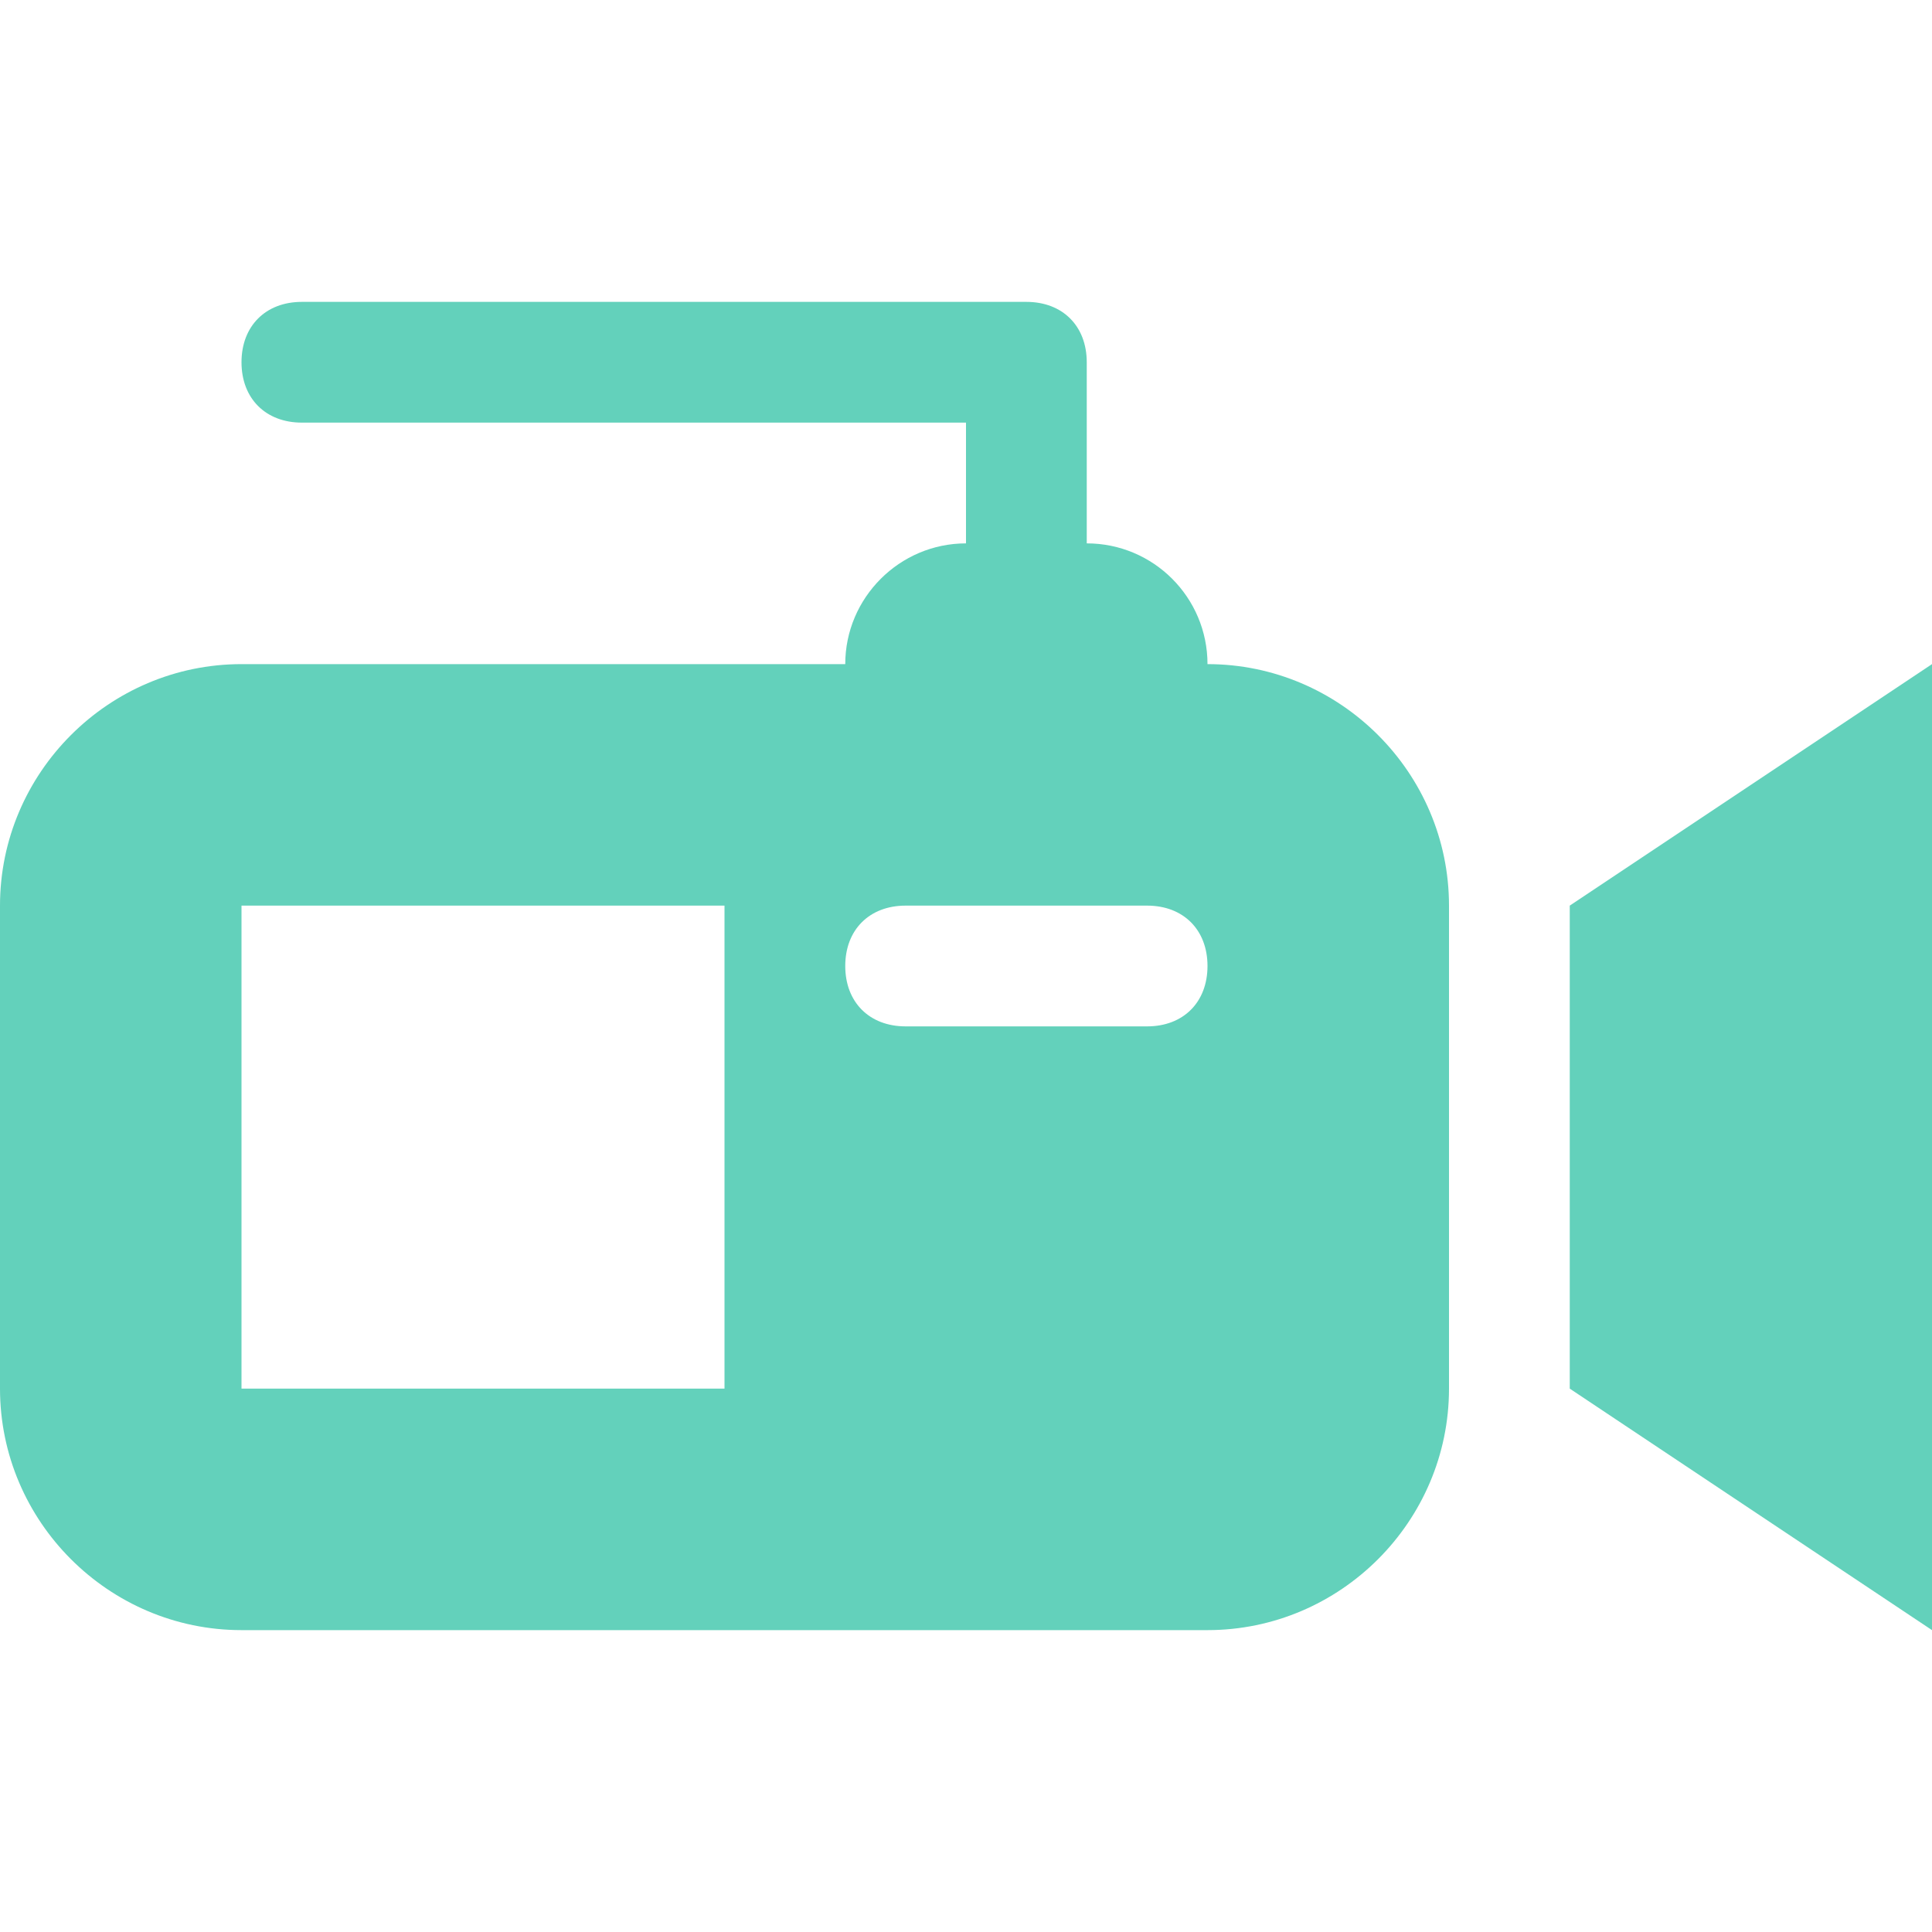
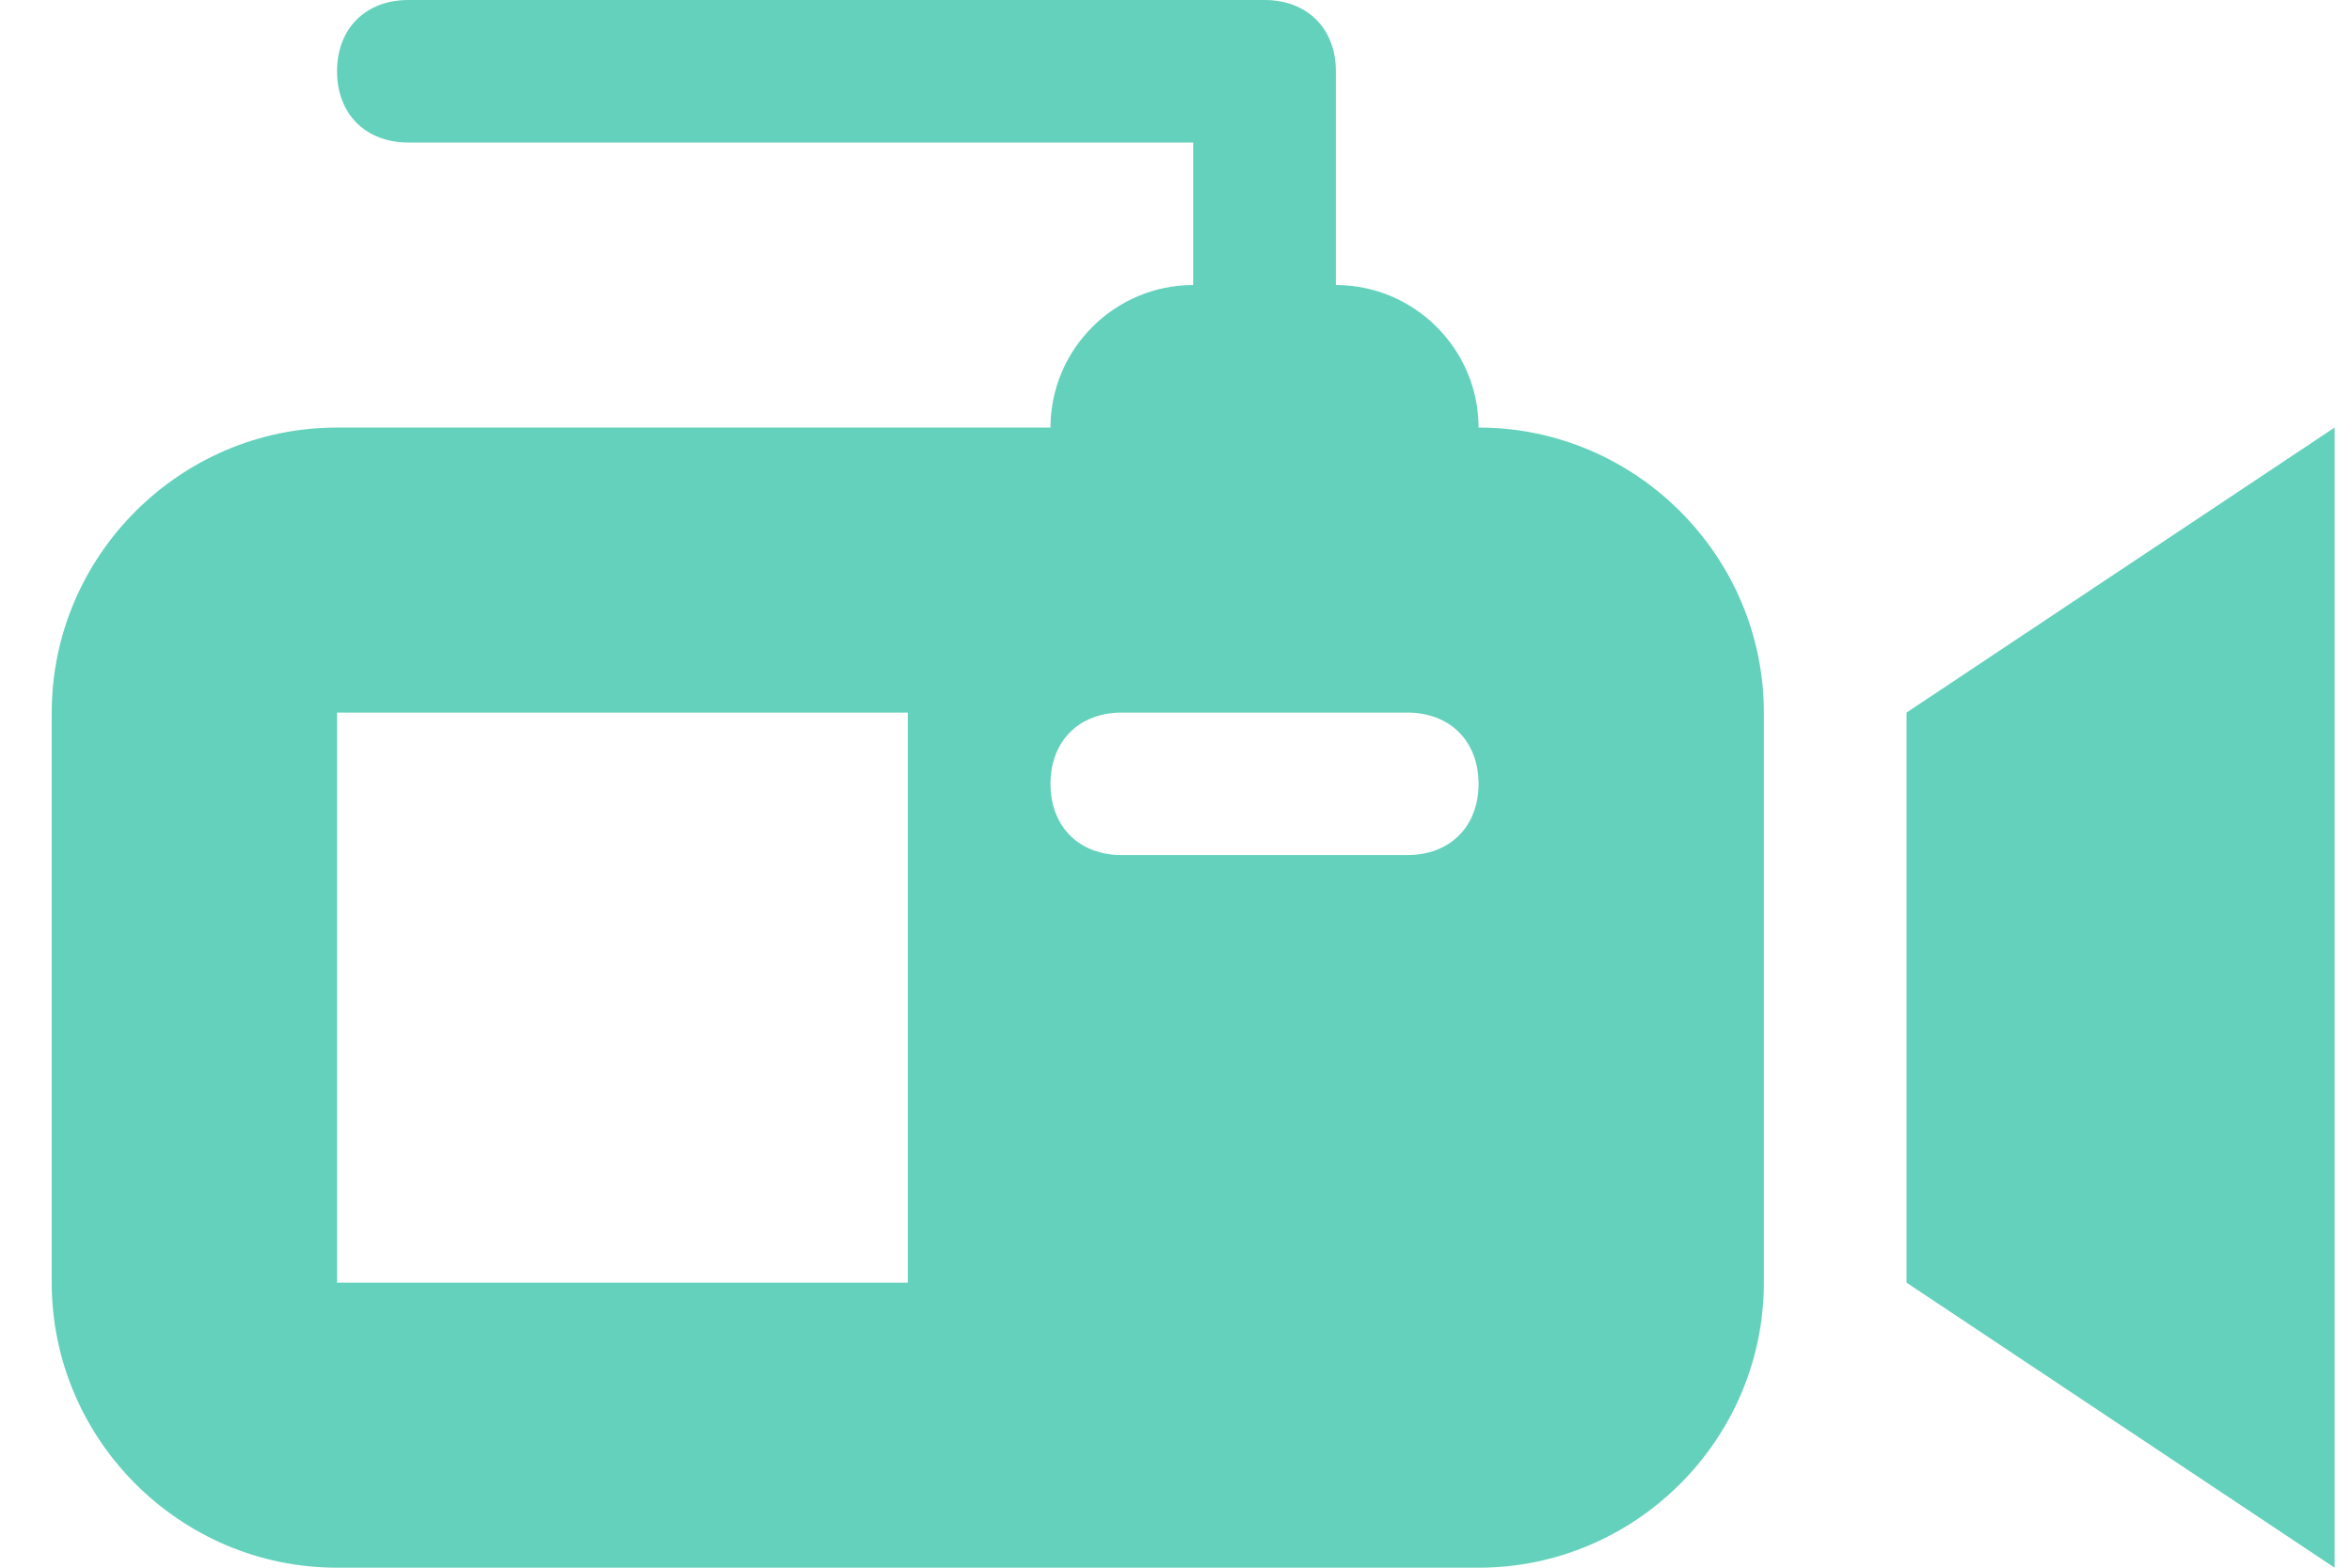
- <svg xmlns="http://www.w3.org/2000/svg" viewBox="0 0 32 32">
-   <path fill="#63D1BB" d="m26 15 6-4v16l-6-4v-8Zm-2 0v8c0 2.2-1.8 4-4 4H4c-2.2 0-4-1.8-4-4v-8c0-2.2 1.8-4 4-4h10c0-1.1.9-2 2-2V7H5c-.6 0-1-.4-1-1s.4-1 1-1h12c.6 0 1 .4 1 1v3a2 2 0 0 1 2 2c2.2 0 4 1.8 4 4Zm-12 0H4v8h8v-8Zm8 1c0-.6-.4-1-1-1h-4c-.6 0-1 .4-1 1s.4 1 1 1h4c.6 0 1-.4 1-1Z" />
+ <svg xmlns="http://www.w3.org/2000/svg" viewBox="0 0 33 22">
+   <path d="M26.75 10L32.756 6V22L26.75 18V10ZM24.748 10V18C24.748 20.2 22.947 22 20.745 22H4.729C2.527 22 0.726 20.2 0.726 18V10C0.726 7.8 2.527 6 4.729 6H14.739C14.739 4.9 15.64 4 16.741 4V2H5.73C5.13 2 4.729 1.6 4.729 1C4.729 0.4 5.13 0 5.73 0H17.742C18.342 0 18.743 0.4 18.743 1V4C19.844 4 20.745 4.9 20.745 6C22.947 6 24.748 7.8 24.748 10ZM12.737 10H4.729V18H12.737V10ZM20.745 11C20.745 10.4 20.344 10 19.744 10H15.74C15.139 10 14.739 10.4 14.739 11C14.739 11.6 15.139 12 15.74 12H19.744C20.344 12 20.745 11.6 20.745 11Z" fill="#63D1BB" />
</svg>
